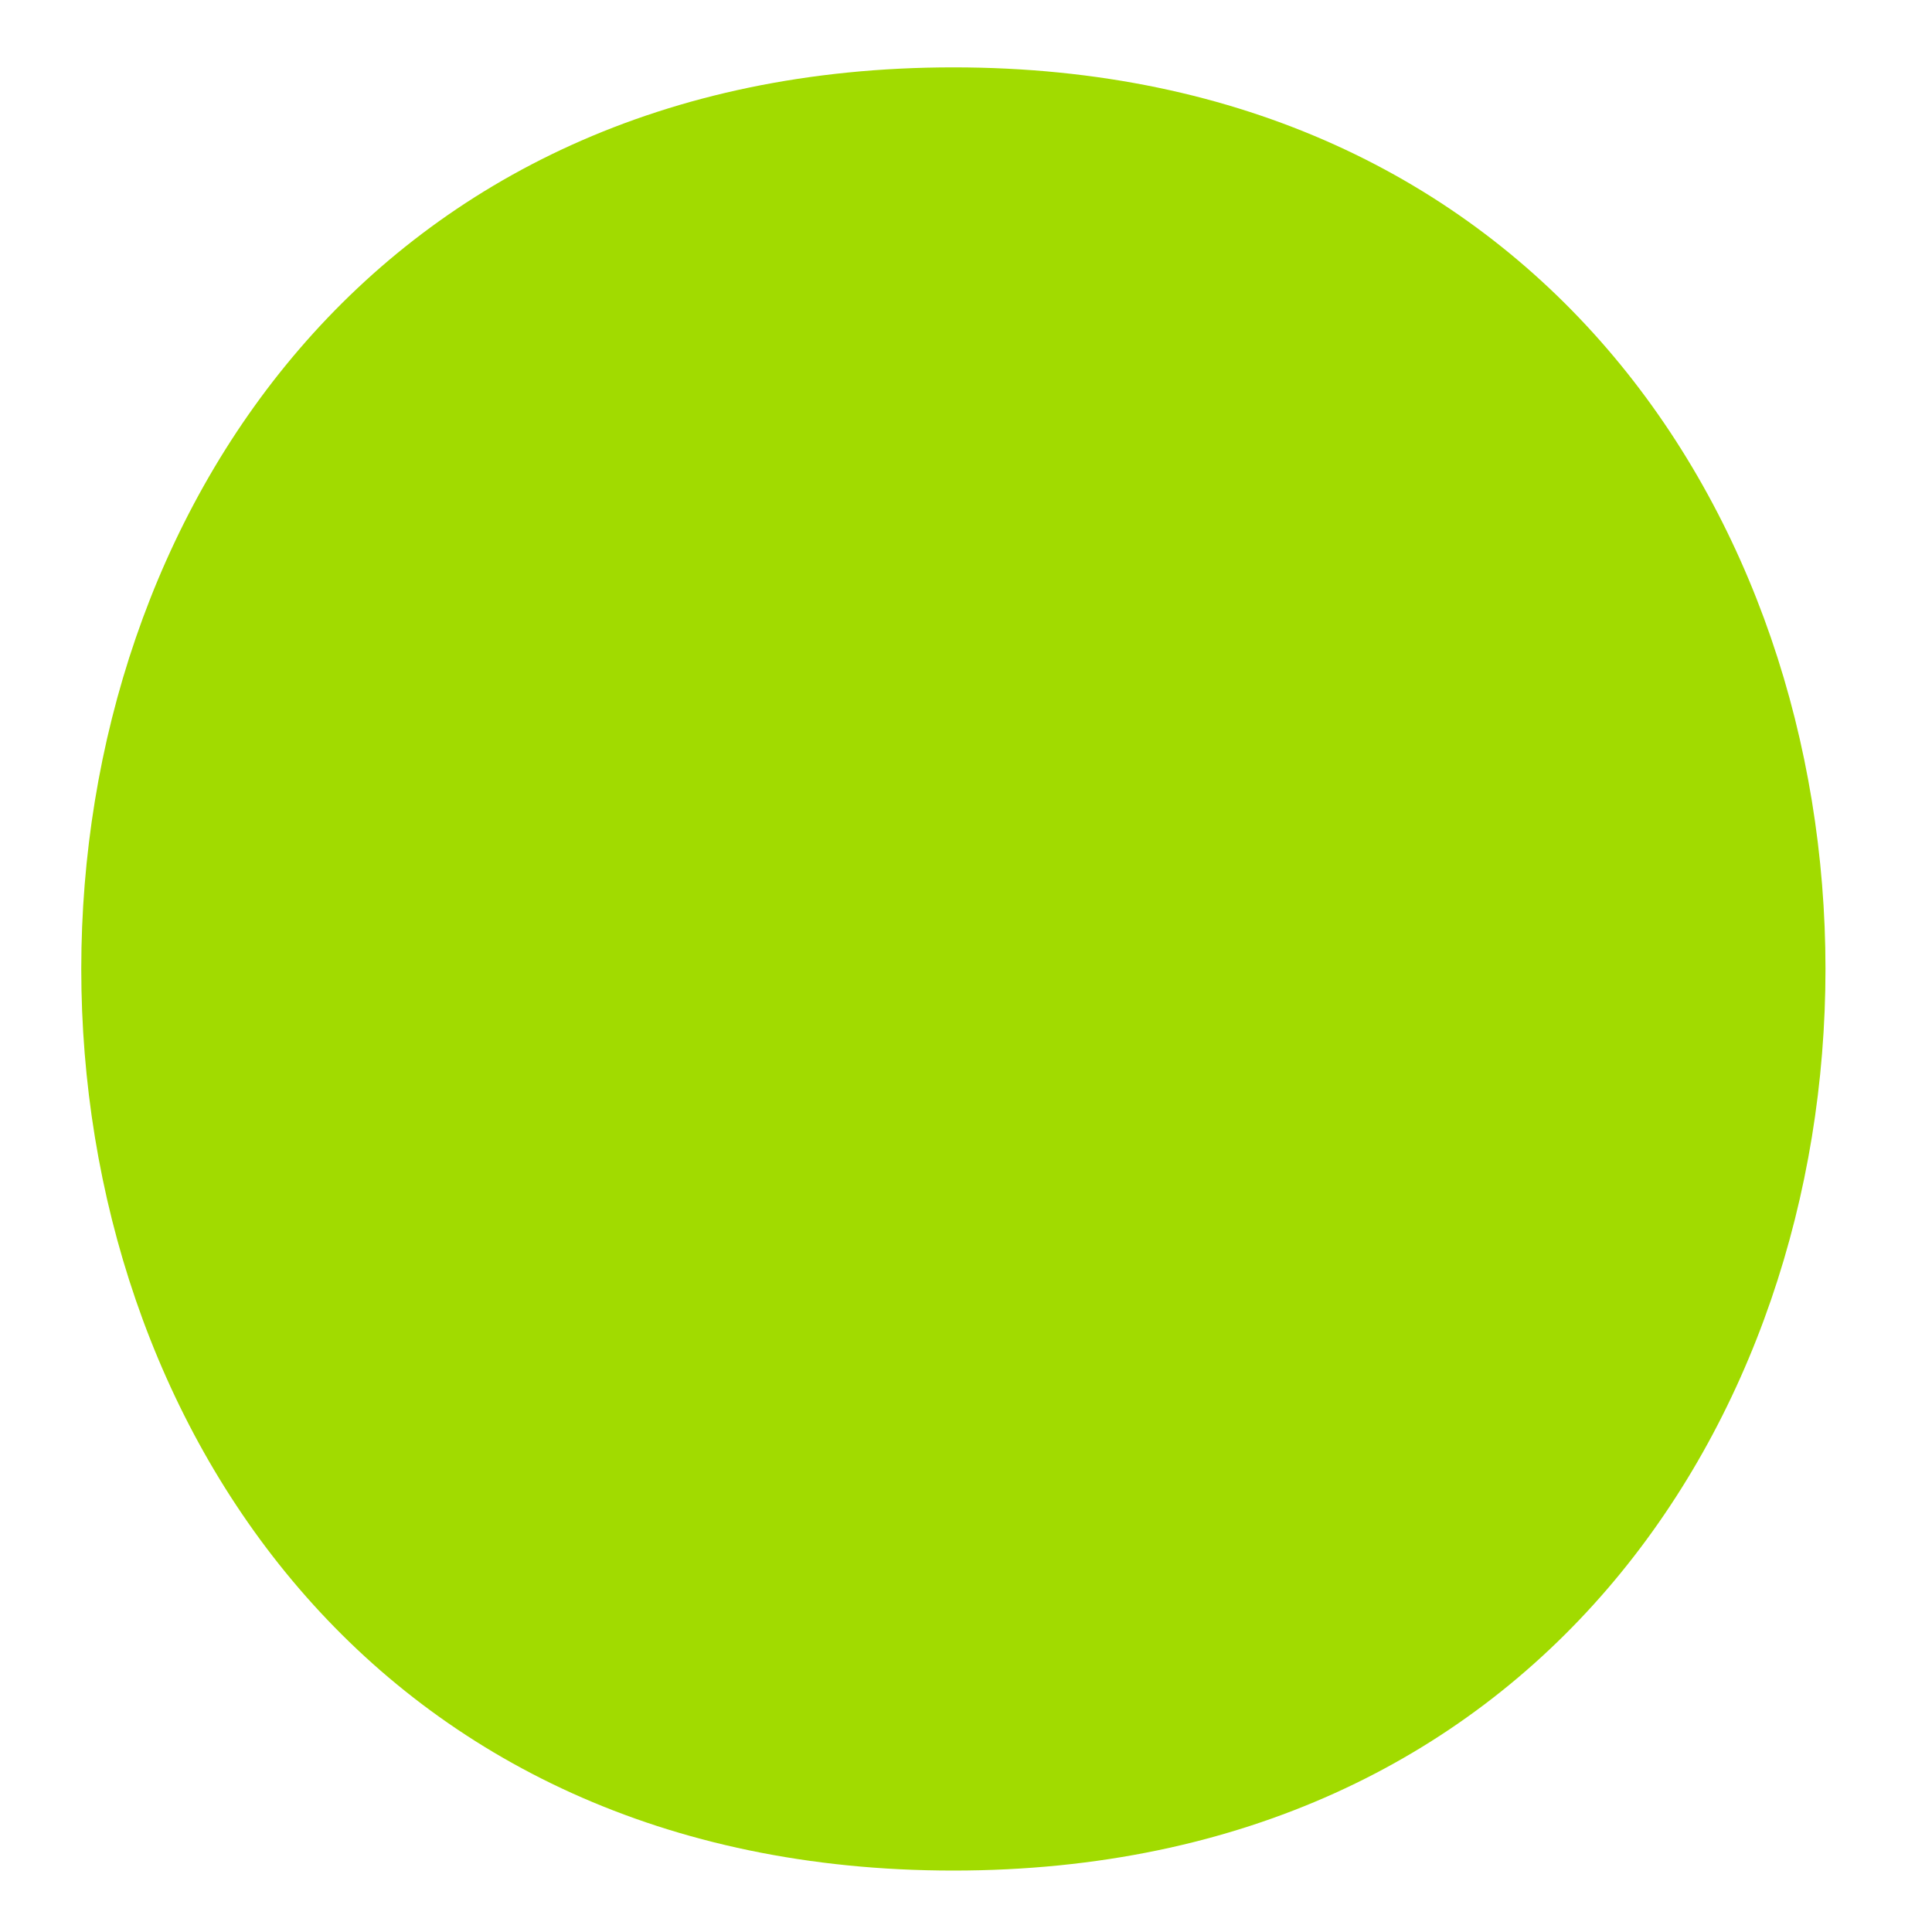
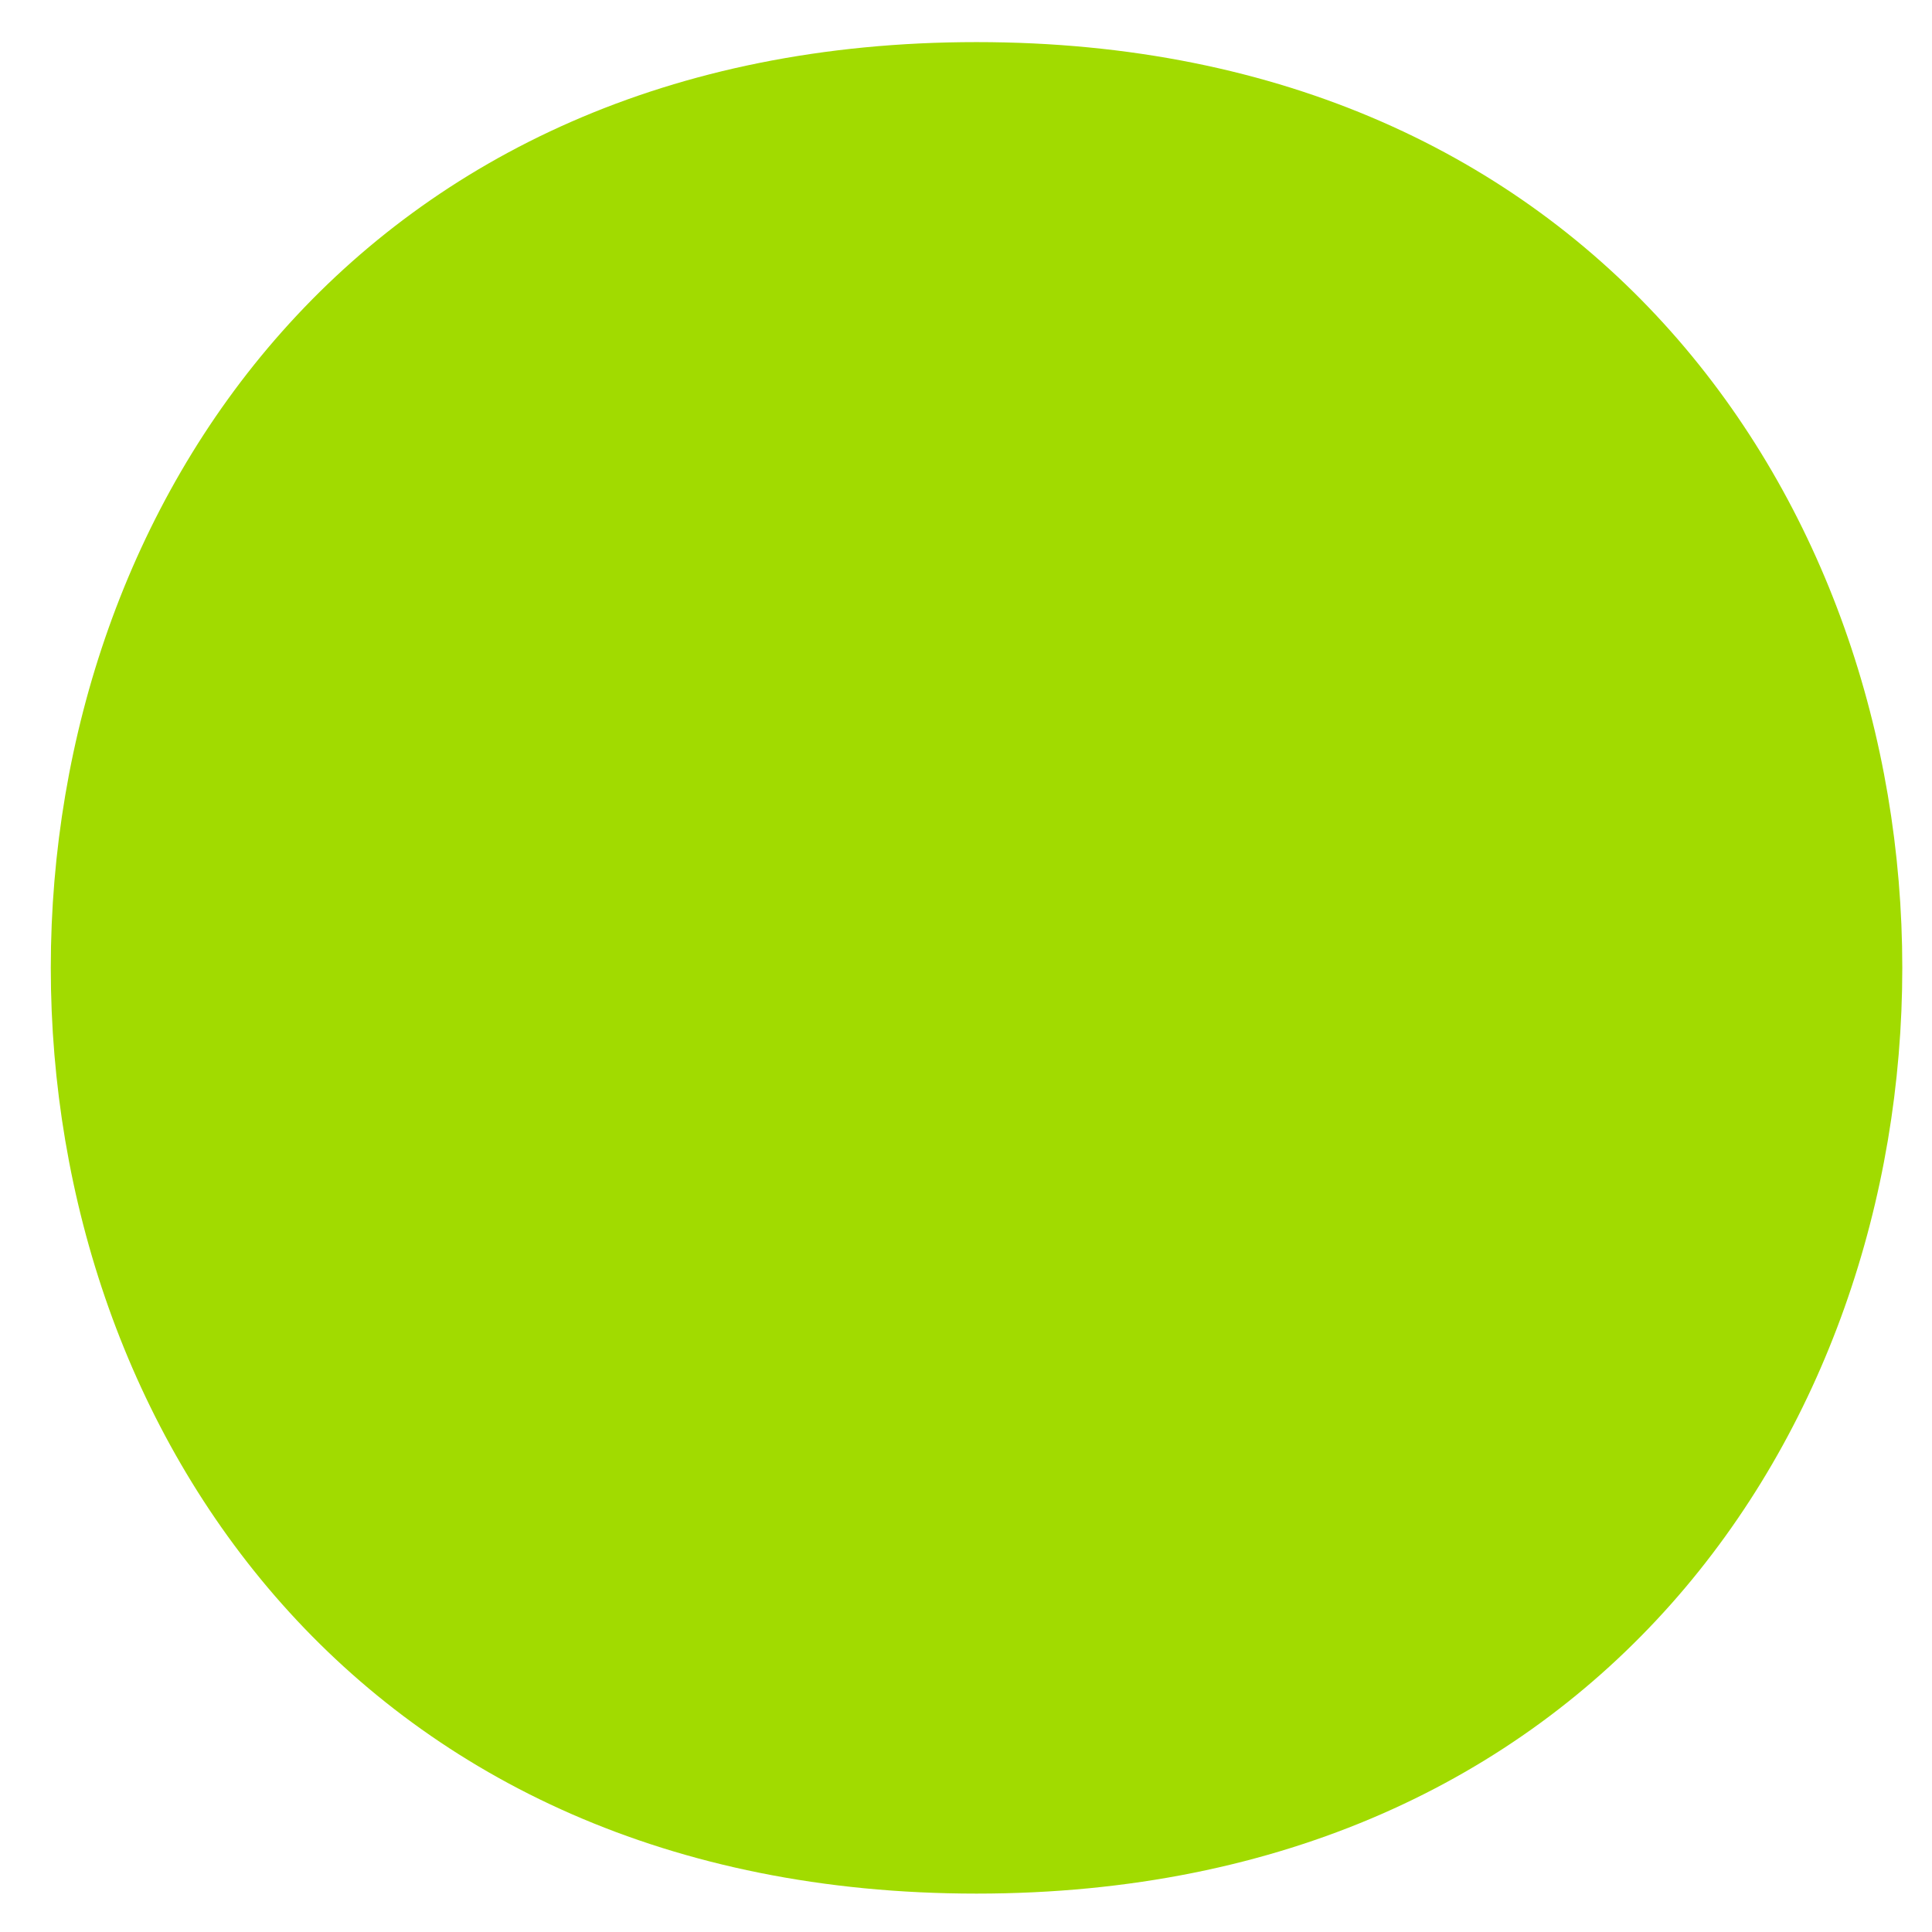
- <svg xmlns="http://www.w3.org/2000/svg" version="1.1" id="Layer_1" x="0px" y="0px" viewBox="0 0 15 15" enable-background="new 0 0 15 15" xml:space="preserve">
-   <g>
-     <g>
-       <path fill="#A1DB00" d="M7.402,14.523c9.028,0,9.028-14,0-14C-1.626,0.523-1.626,14.523,7.402,14.523L7.402,14.523z" />
+ <svg xmlns="http://www.w3.org/2000/svg" version="1.1" id="Layer_1" x="0px" y="0px" viewBox="0 0 24 24" enable-background="new 0 0 15 15" xml:space="preserve" width="100%" height="100%">
+   <defs id="defs35" />
+   <g id="g3" transform="matrix(1.69842,0,0,1.642857,-0.4407028,-0.3362143)">
+     <g id="g5">
+       <path d="m 7.402,14.523 c 9.028,0 9.028,-14 0,-14 -9.028,0 -9.028,14 0,14 l 0,0 z" id="path7" style="fill:#a1db00" />
    </g>
  </g>
-   <g>
- </g>
-   <g>
- </g>
-   <g>
- </g>
-   <g>
- </g>
-   <g>
- </g>
-   <g>
- </g>
-   <g>
- </g>
-   <g>
- </g>
-   <g>
- </g>
-   <g>
- </g>
-   <g>
- </g>
-   <g>
- </g>
+   <g id="g9" transform="translate(0,9)" />
+   <g id="g11" transform="translate(0,9)" />
+   <g id="g13" transform="translate(0,9)" />
+   <g id="g15" transform="translate(0,9)" />
+   <g id="g17" transform="translate(0,9)" />
+   <g id="g19" transform="translate(0,9)" />
+   <g id="g21" transform="translate(0,9)" />
+   <g id="g23" transform="translate(0,9)" />
+   <g id="g25" transform="translate(0,9)" />
+   <g id="g27" transform="translate(0,9)" />
+   <g id="g29" transform="translate(0,9)" />
+   <g id="g31" transform="translate(0,9)" />
</svg>
